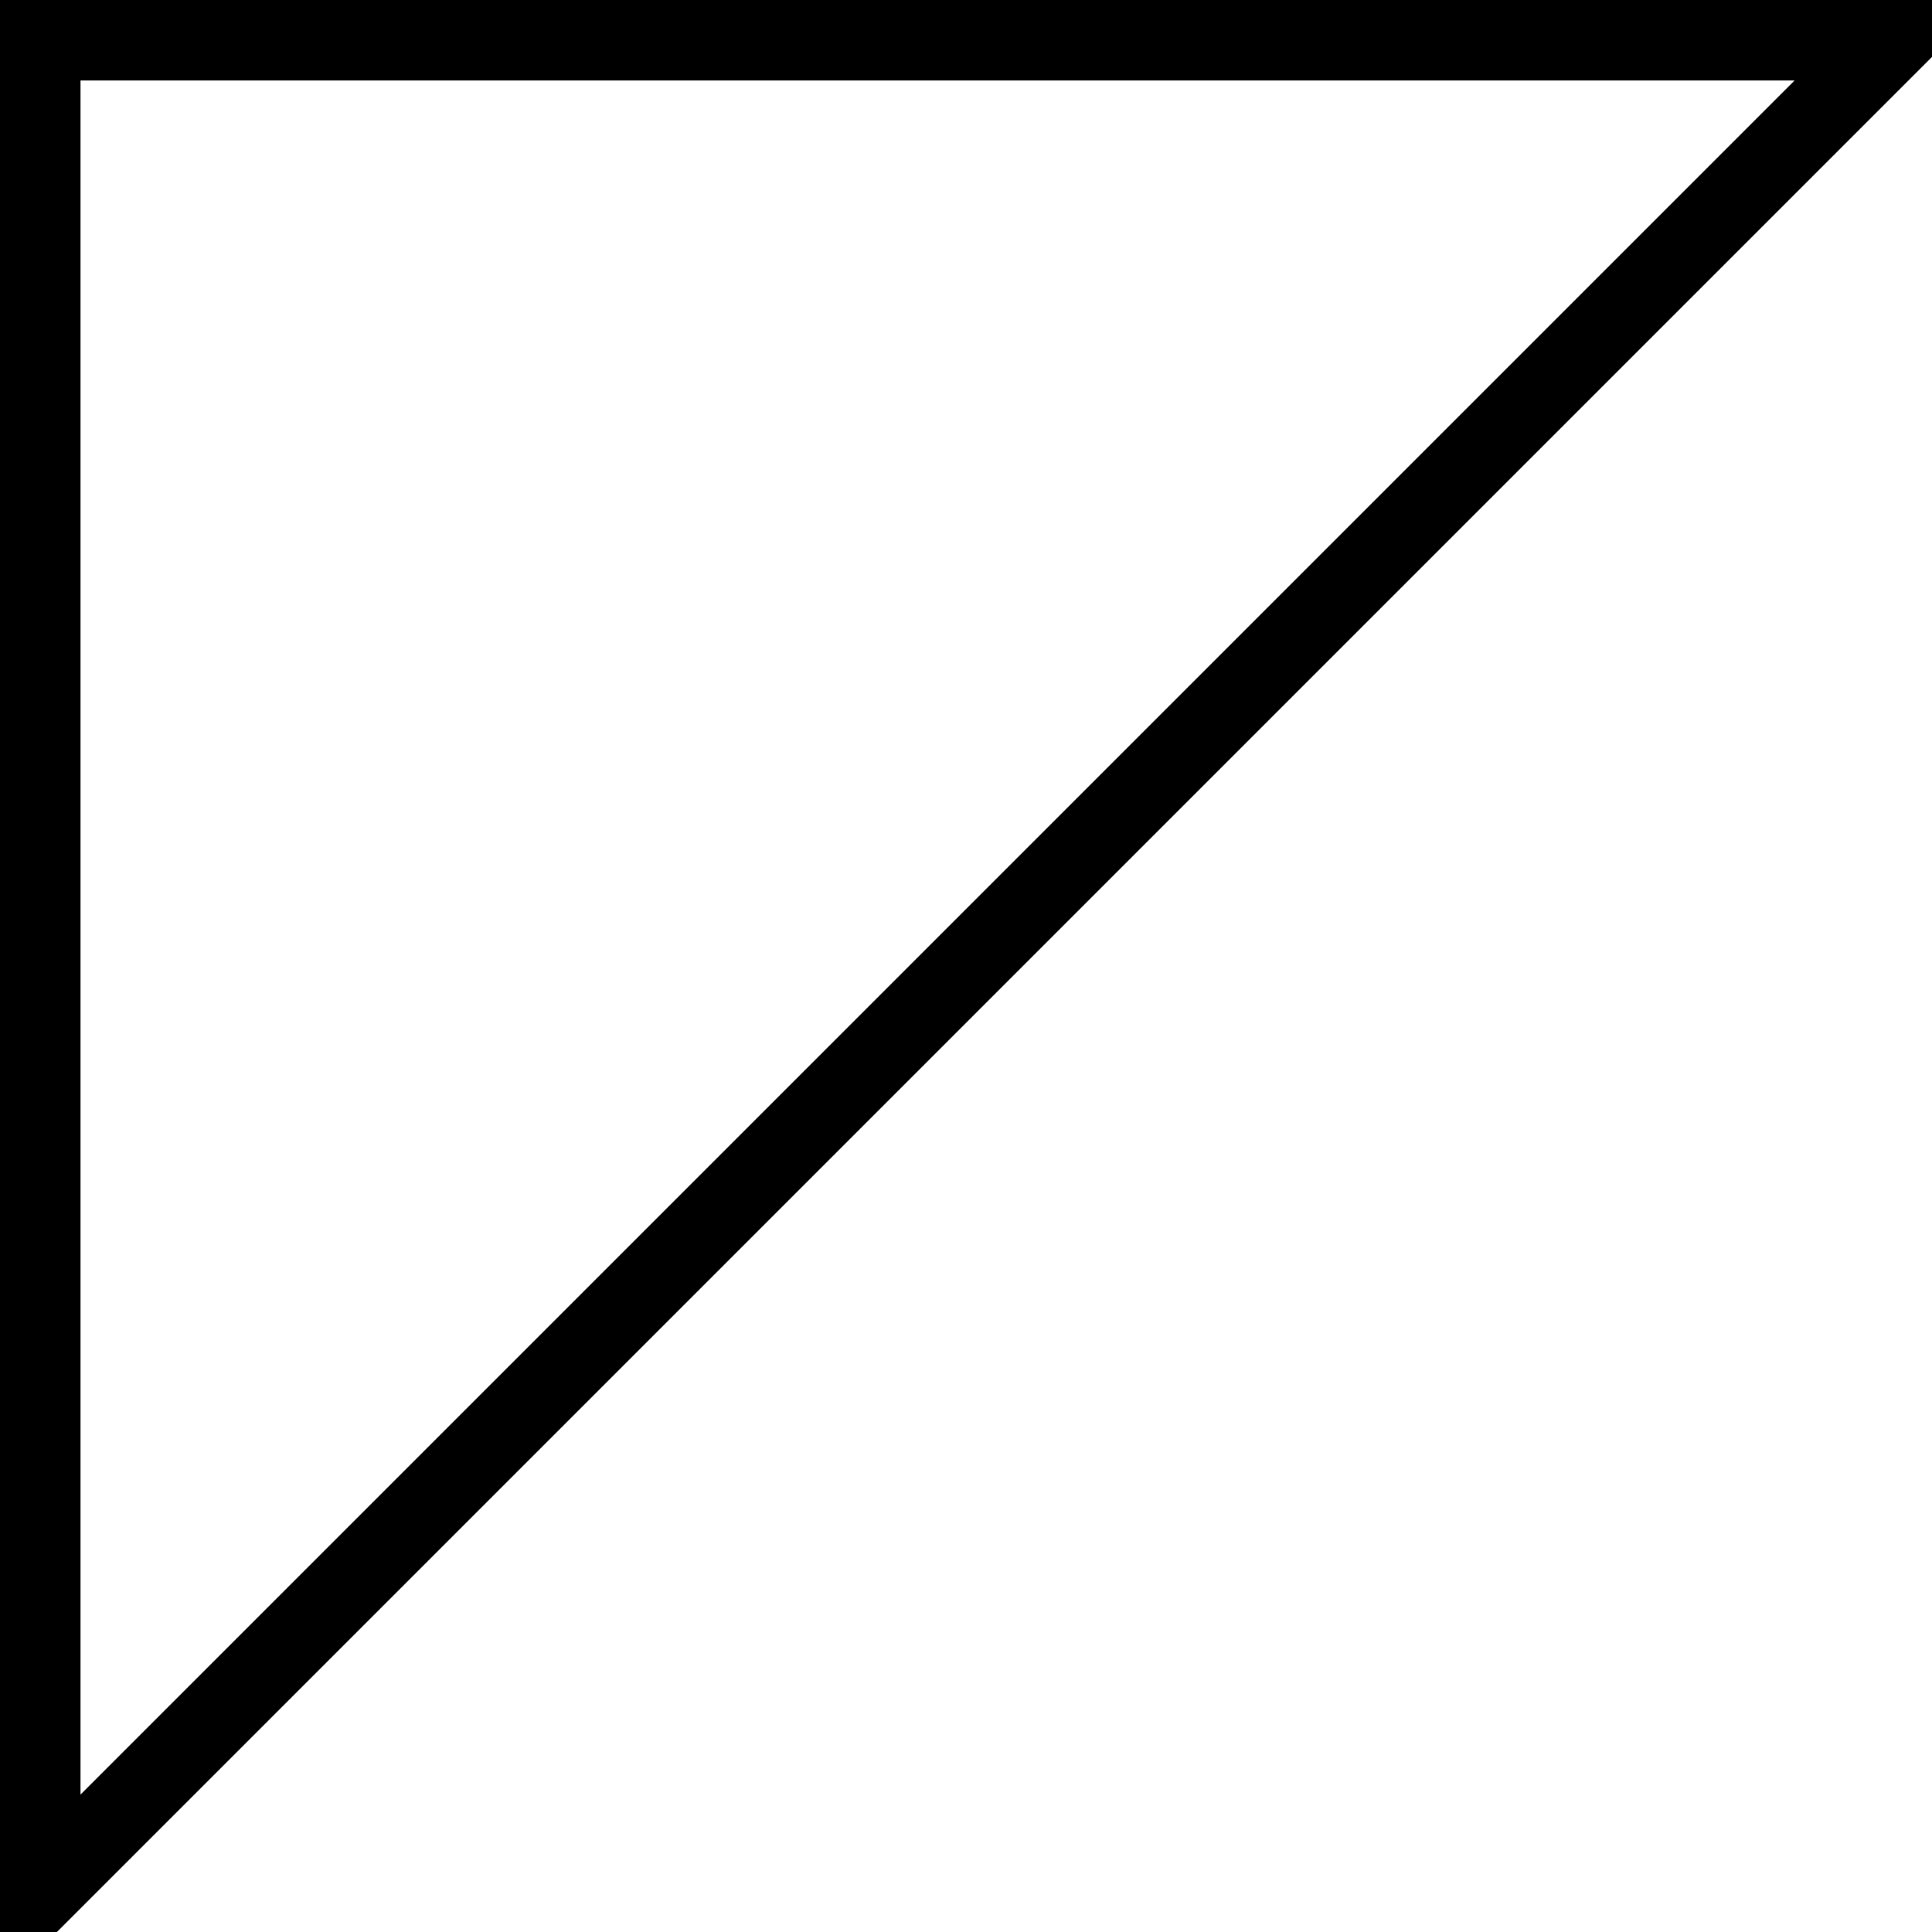
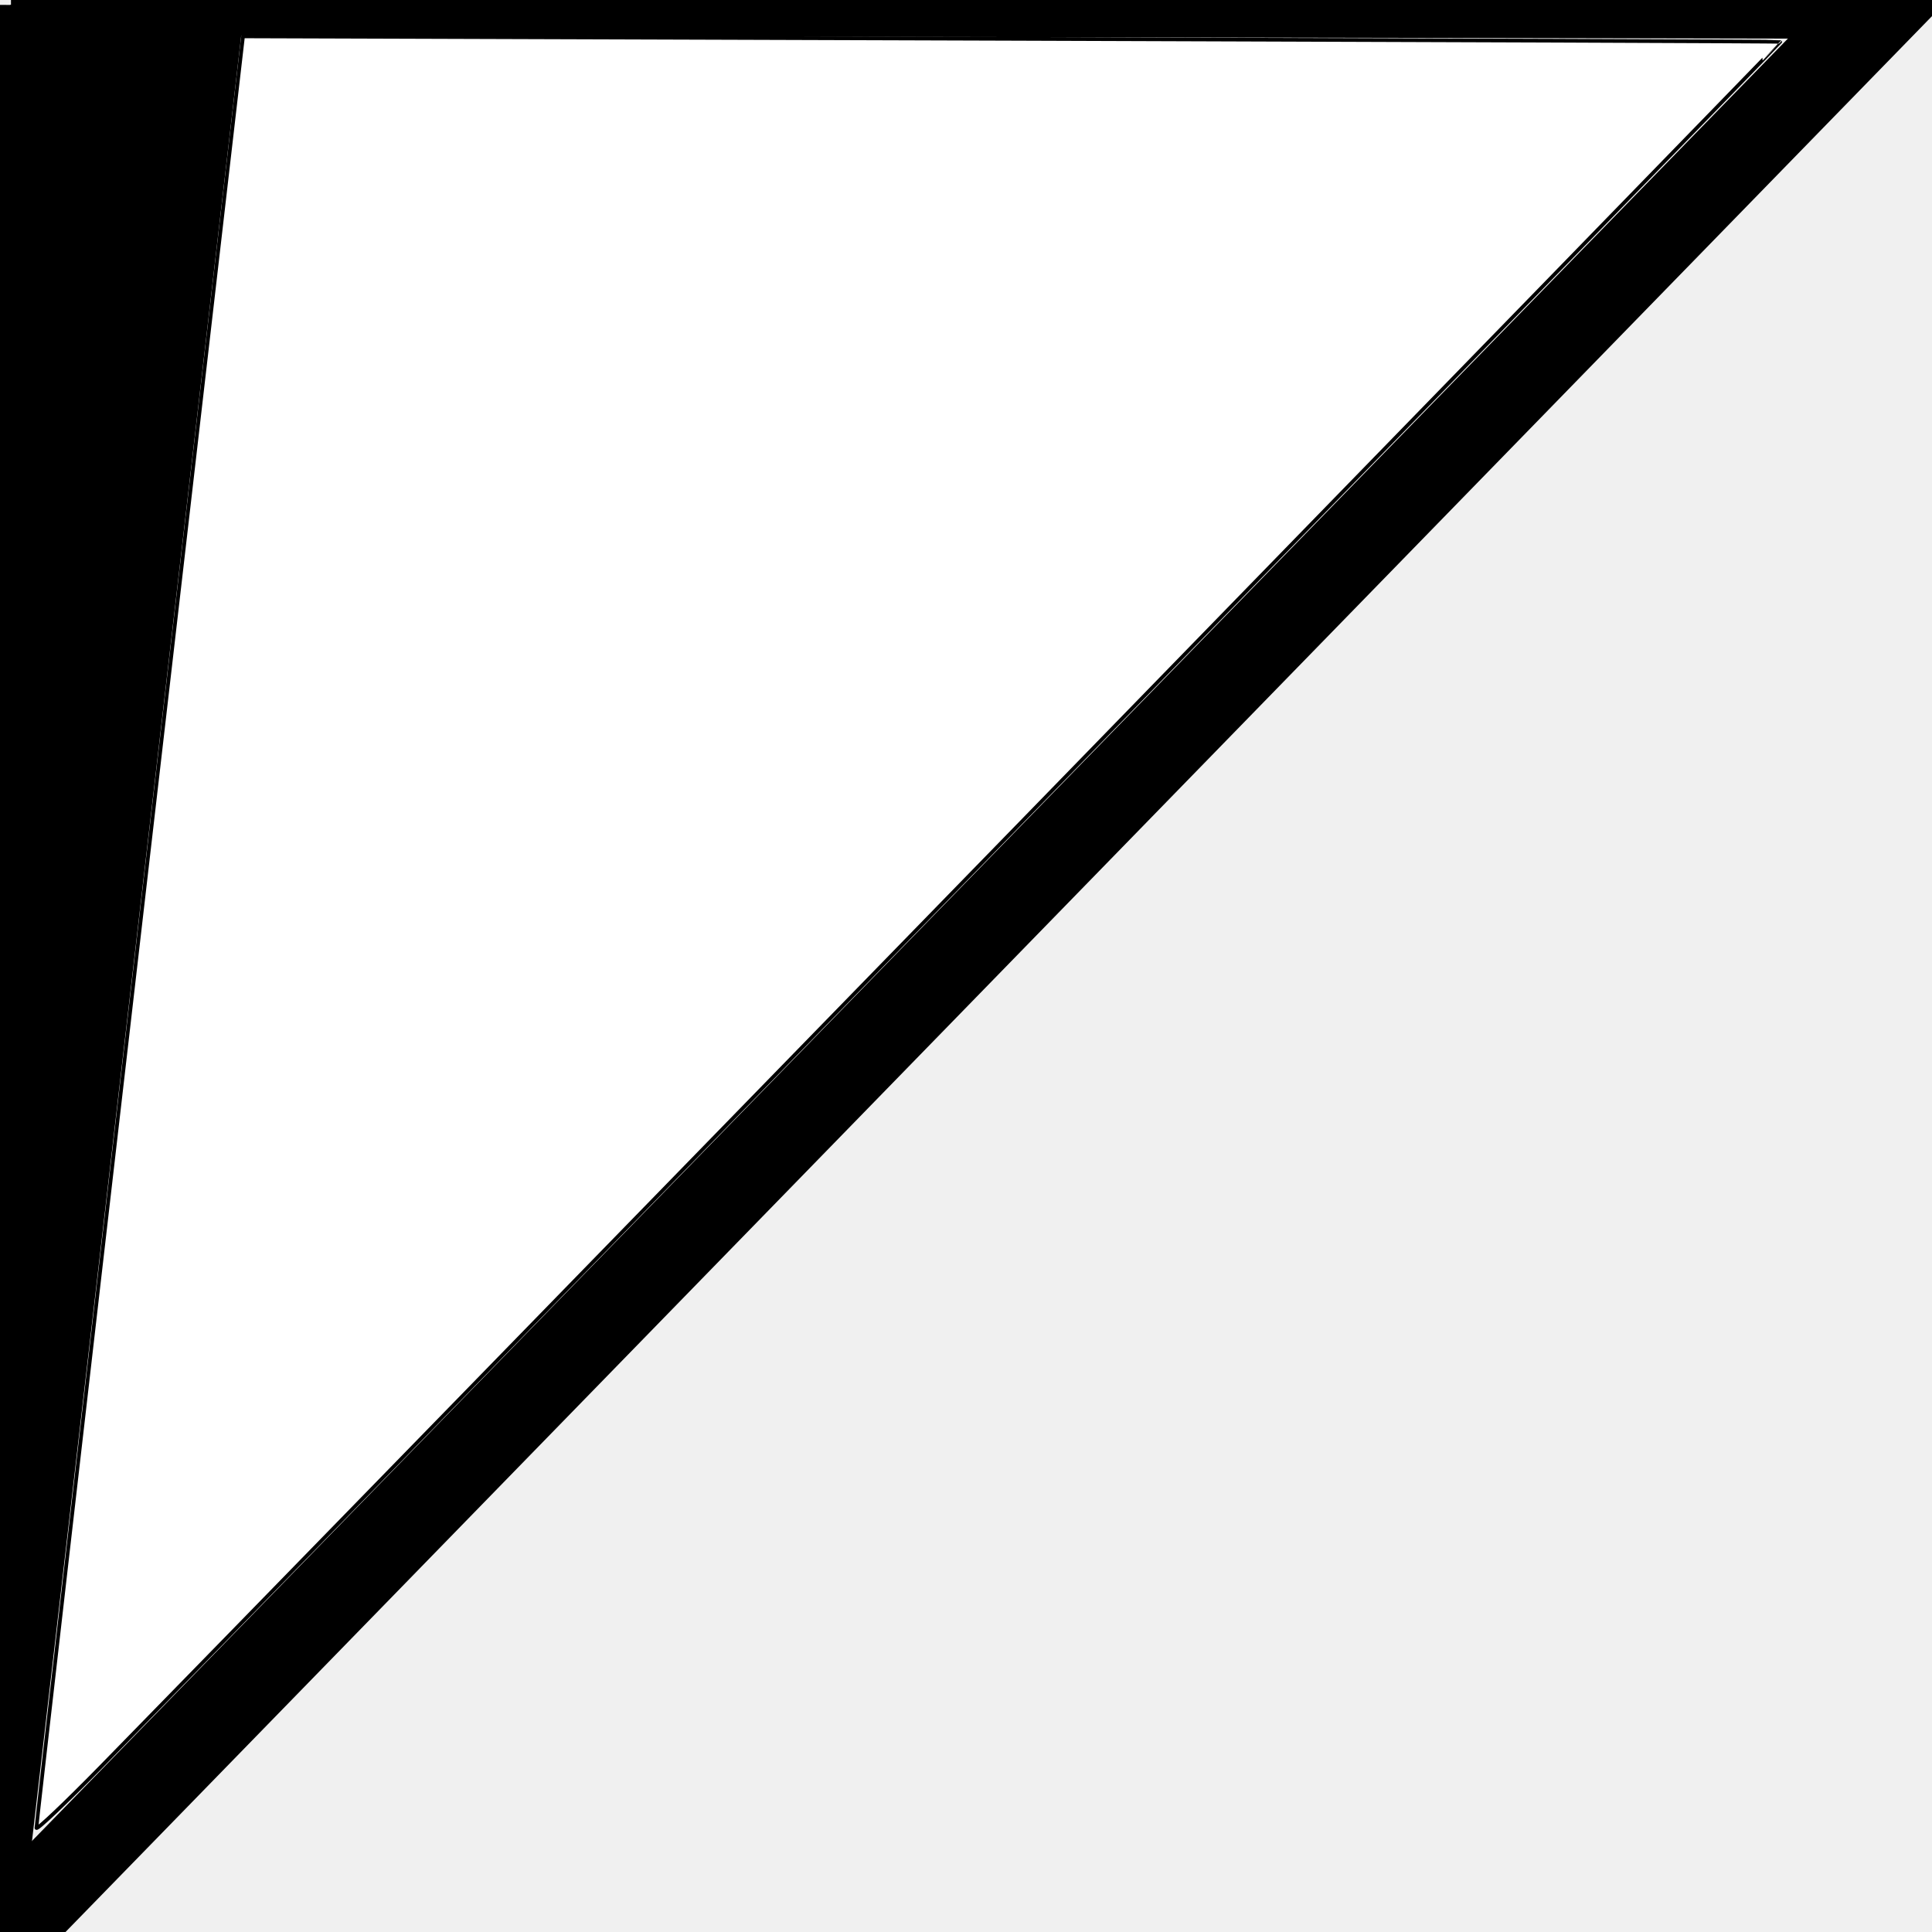
- <svg xmlns="http://www.w3.org/2000/svg" width="48" height="48" viewBox="0 0 48 48">
-   <path id="background" fill="#ffffff" stroke="none" d="M 0 0 L 48 0 L 48 48 L 0 48 Z" />
-   <polygon points="1,47 1,1 47,1" fill="none" stroke="#000000" stroke-width="2" />
+ <svg xmlns="http://www.w3.org/2000/svg" width="48" height="48" viewBox="0 0 48 48" version="1.1" id="svg1">
+   <defs id="defs1" />
+   <path d="M 0.013,48.099 47.517,-0.662 Z" style="fill:none;stroke:#000000;stroke-width:2.175" id="path2" />
+   <path style="fill:#000000" d="M 44.073,0.545 8.724,1.181" id="path1" />
+   <path style="fill:#000000" d="M 13.449,0.727 13.086,1.545" id="path3" />
+   <path style="fill:#000000" d="M 11.268,13.267 26.081,4.362" id="path4" />
+   <path style="fill:#000000" d="m 13.086,11.632 3.362,7.088" id="path5" />
+   <path style="fill:#000000;stroke:#000000;stroke-width:1.021;stroke-opacity:1" d="M 47.073,0.454 0.272,0.364" id="path6" />
+   <path style="fill:#000000;stroke:#000000;stroke-width:1.441;stroke-opacity:1" d="M 0.251,0.123 -0.123,47.403 5.303,0.581" id="path7" />
+   <path style="fill:#ffffff;stroke:#000000;stroke-width:0.091;stroke-opacity:1" d="M 0.905,45.414 C 0.902,45.352 2.056,35.311 3.469,23.102 L 6.038,0.904 25.124,0.965 C 35.621,0.998 44.218,1.031 44.229,1.039 44.245,1.05 7.556,38.737 2.488,43.915 1.619,44.802 0.907,45.477 0.905,45.414 Z" id="path8" />
</svg>
